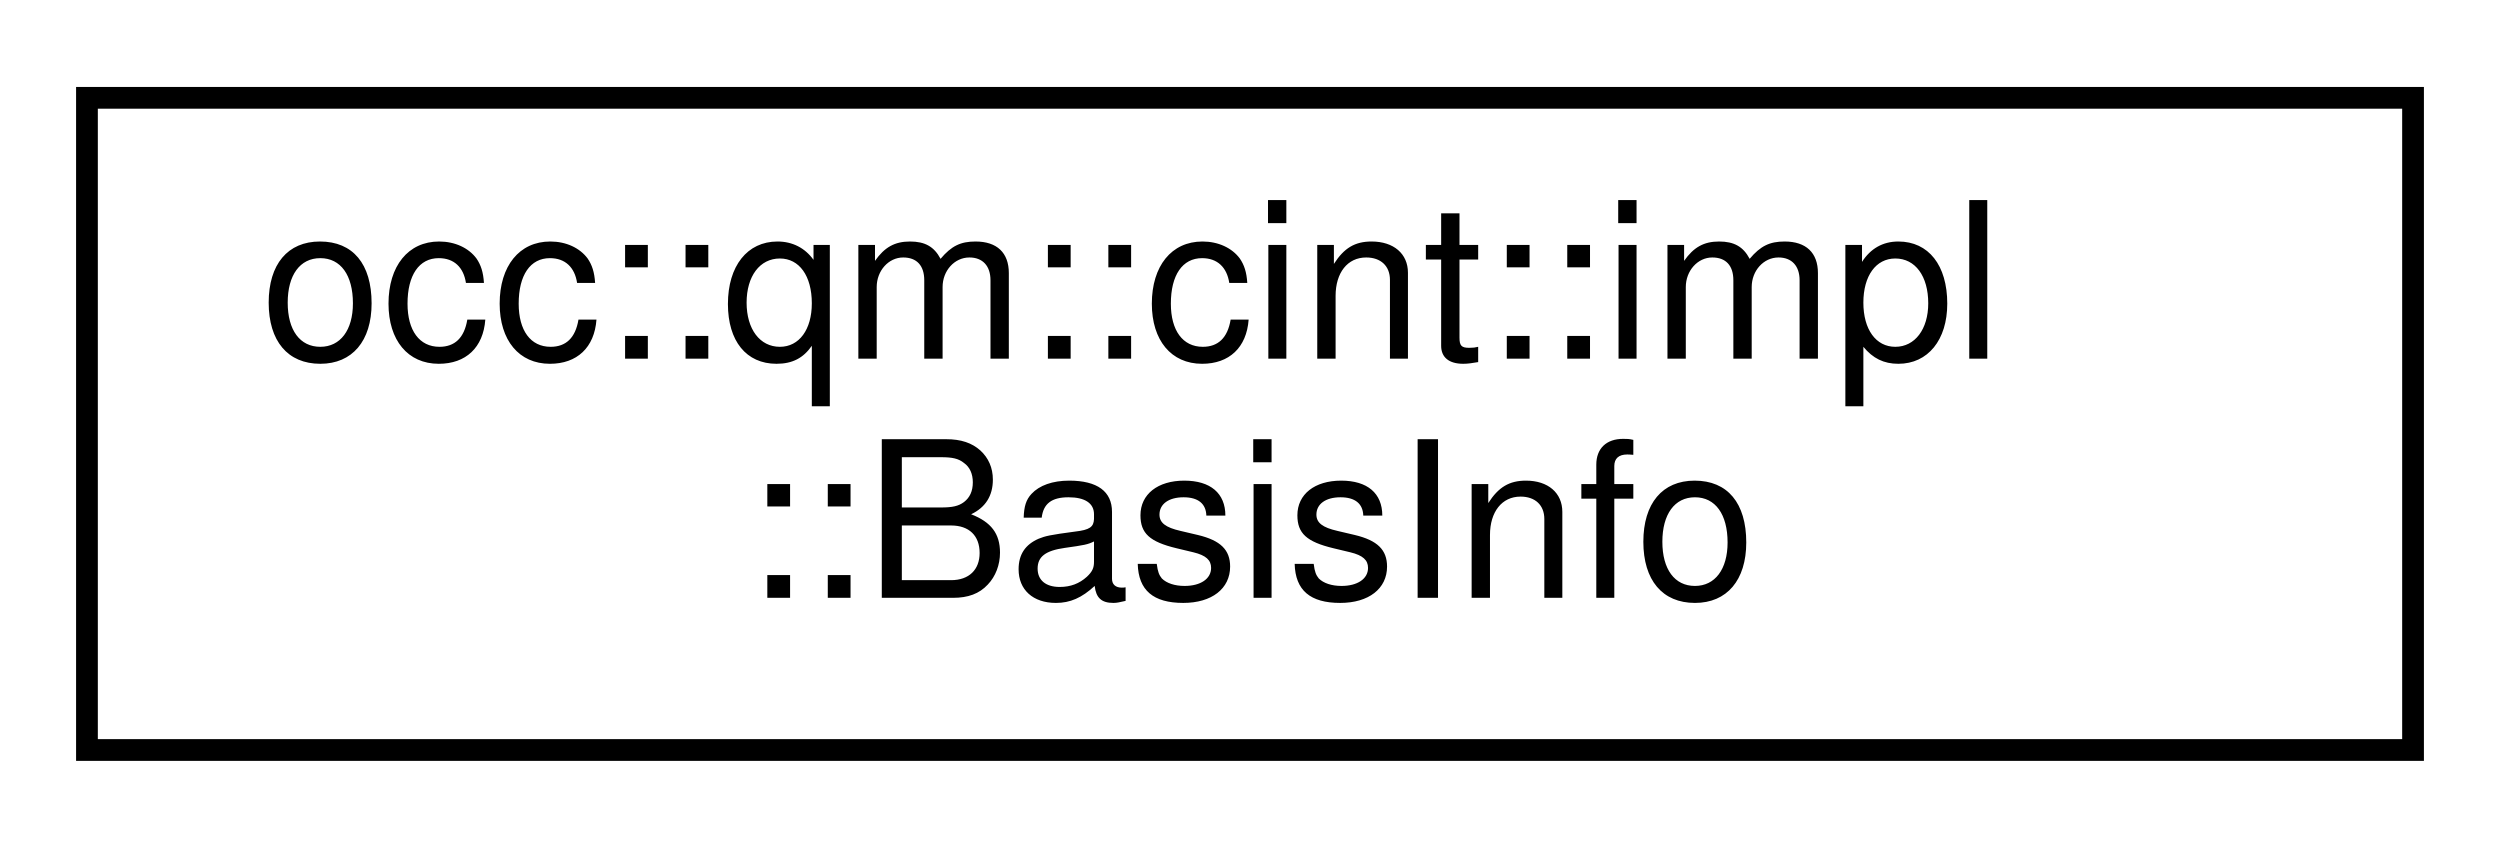
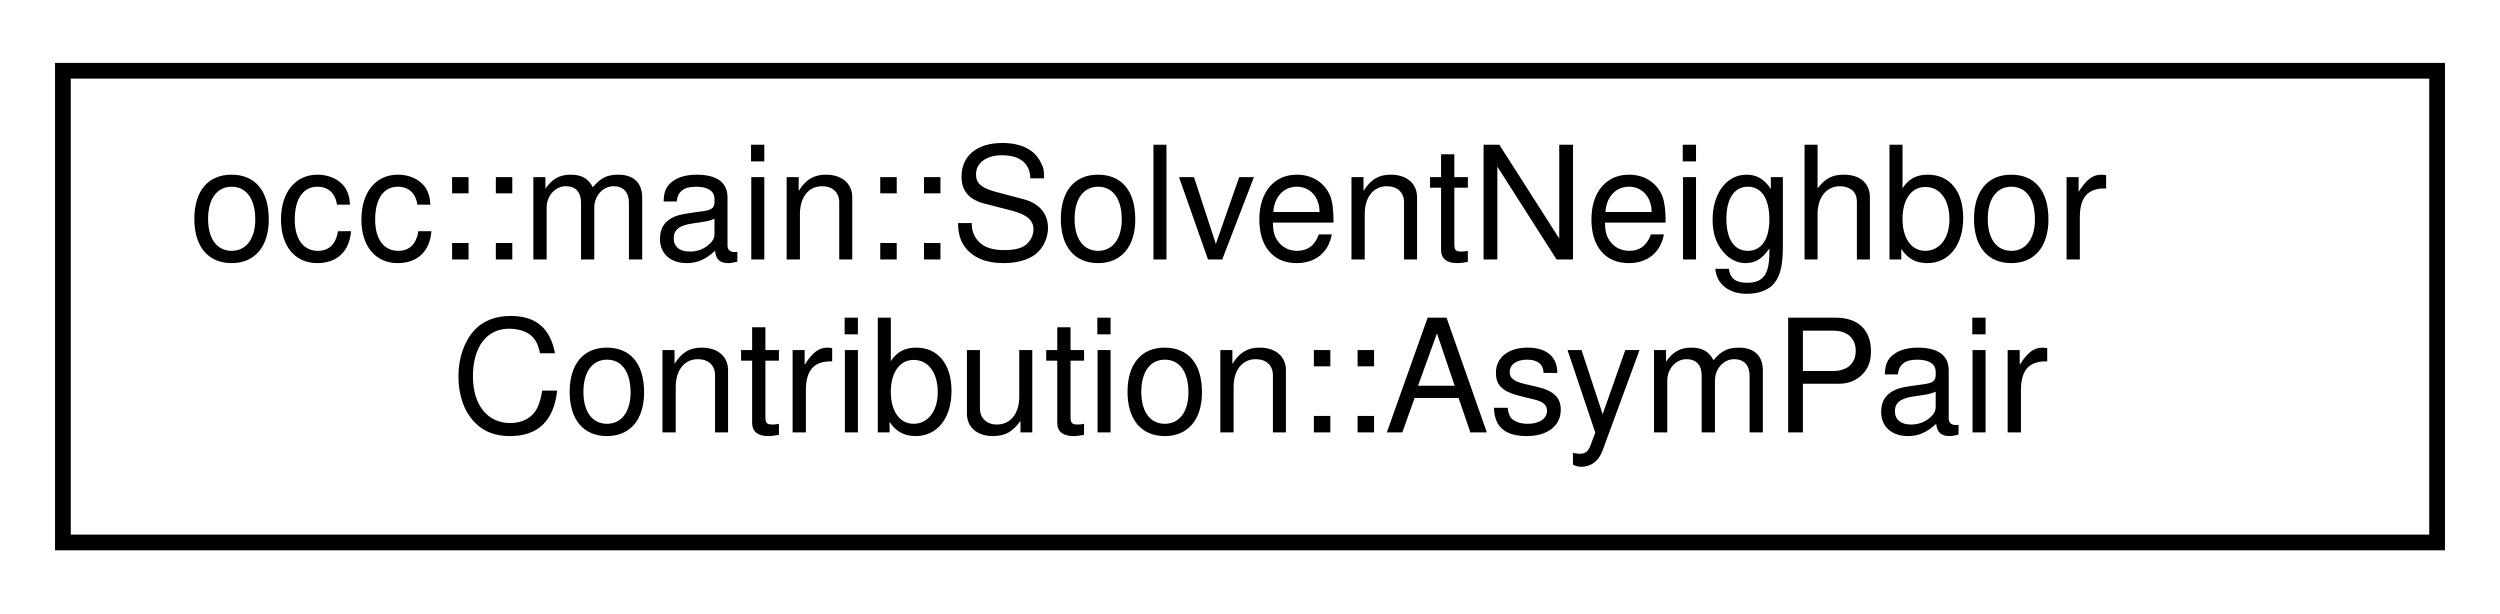
- <svg xmlns="http://www.w3.org/2000/svg" xmlns:xlink="http://www.w3.org/1999/xlink" width="115pt" height="39pt" viewBox="0.00 0.00 115.00 39.00">
+ <svg xmlns="http://www.w3.org/2000/svg" xmlns:xlink="http://www.w3.org/1999/xlink" width="159pt" height="39pt" viewBox="0.00 0.00 159.00 39.00">
  <g id="graph0" class="graph" transform="scale(1 1) rotate(0) translate(4 35)">
    <g id="node1" class="node">
      <g id="a_node1">
-         <a xlink:href="structocc_1_1qm_1_1cint_1_1impl_1_1BasisInfo.html" target="_top" xlink:title=" ">
-           <polygon fill="none" stroke="black" points="0,-0.5 0,-30.5 107,-30.5 107,-0.5 0,-0.5" />
-           <text text-anchor="start" x="8" y="-18.5" font-family="Helvetica,sans-Serif" font-size="10.00">occ::qm::cint::impl</text>
-           <text text-anchor="middle" x="53.5" y="-7.5" font-family="Helvetica,sans-Serif" font-size="10.00">::BasisInfo</text>
+         <a xlink:href="structocc_1_1main_1_1SolventNeighborContribution_1_1AsymPair.html" target="_top" xlink:title=" ">
+           <polygon fill="none" stroke="black" points="0,-0.5 0,-30.5 151,-30.5 151,-0.5 0,-0.5" />
+           <text text-anchor="start" x="8" y="-18.5" font-family="Helvetica,sans-Serif" font-size="10.00">occ::main::SolventNeighbor</text>
+           <text text-anchor="middle" x="75.5" y="-7.5" font-family="Helvetica,sans-Serif" font-size="10.00">Contribution::AsymPair</text>
        </a>
      </g>
    </g>
  </g>
</svg>
